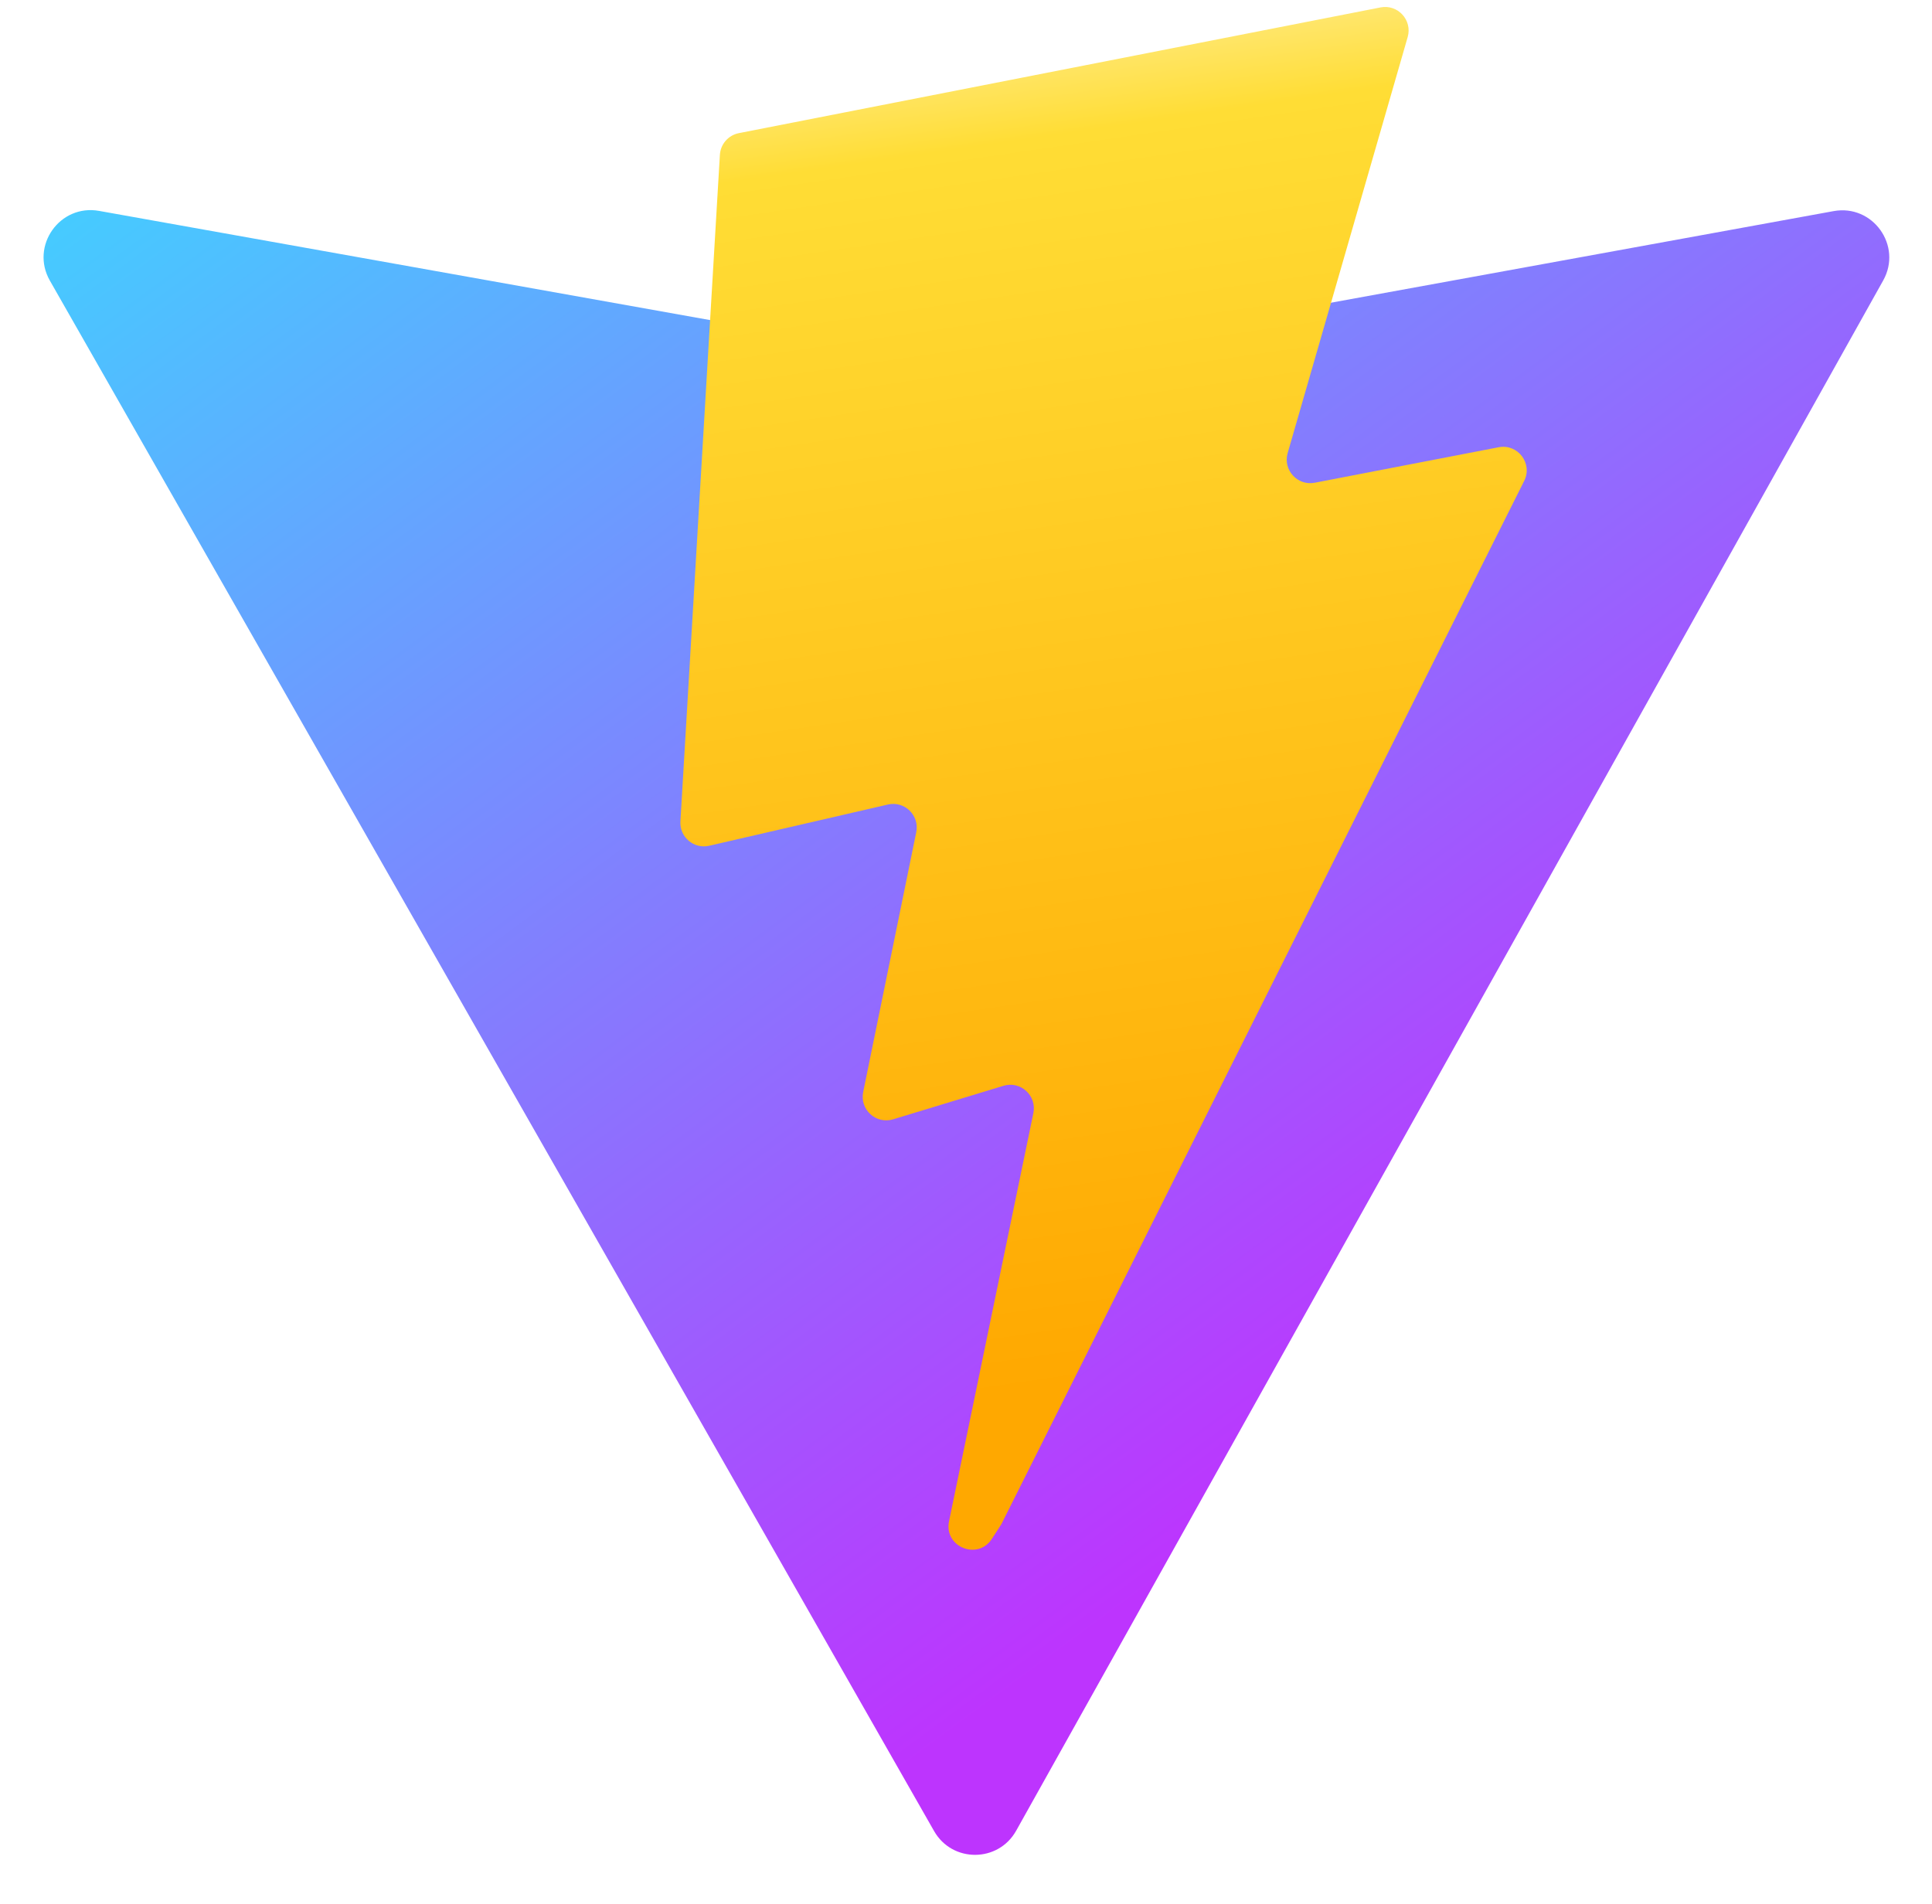
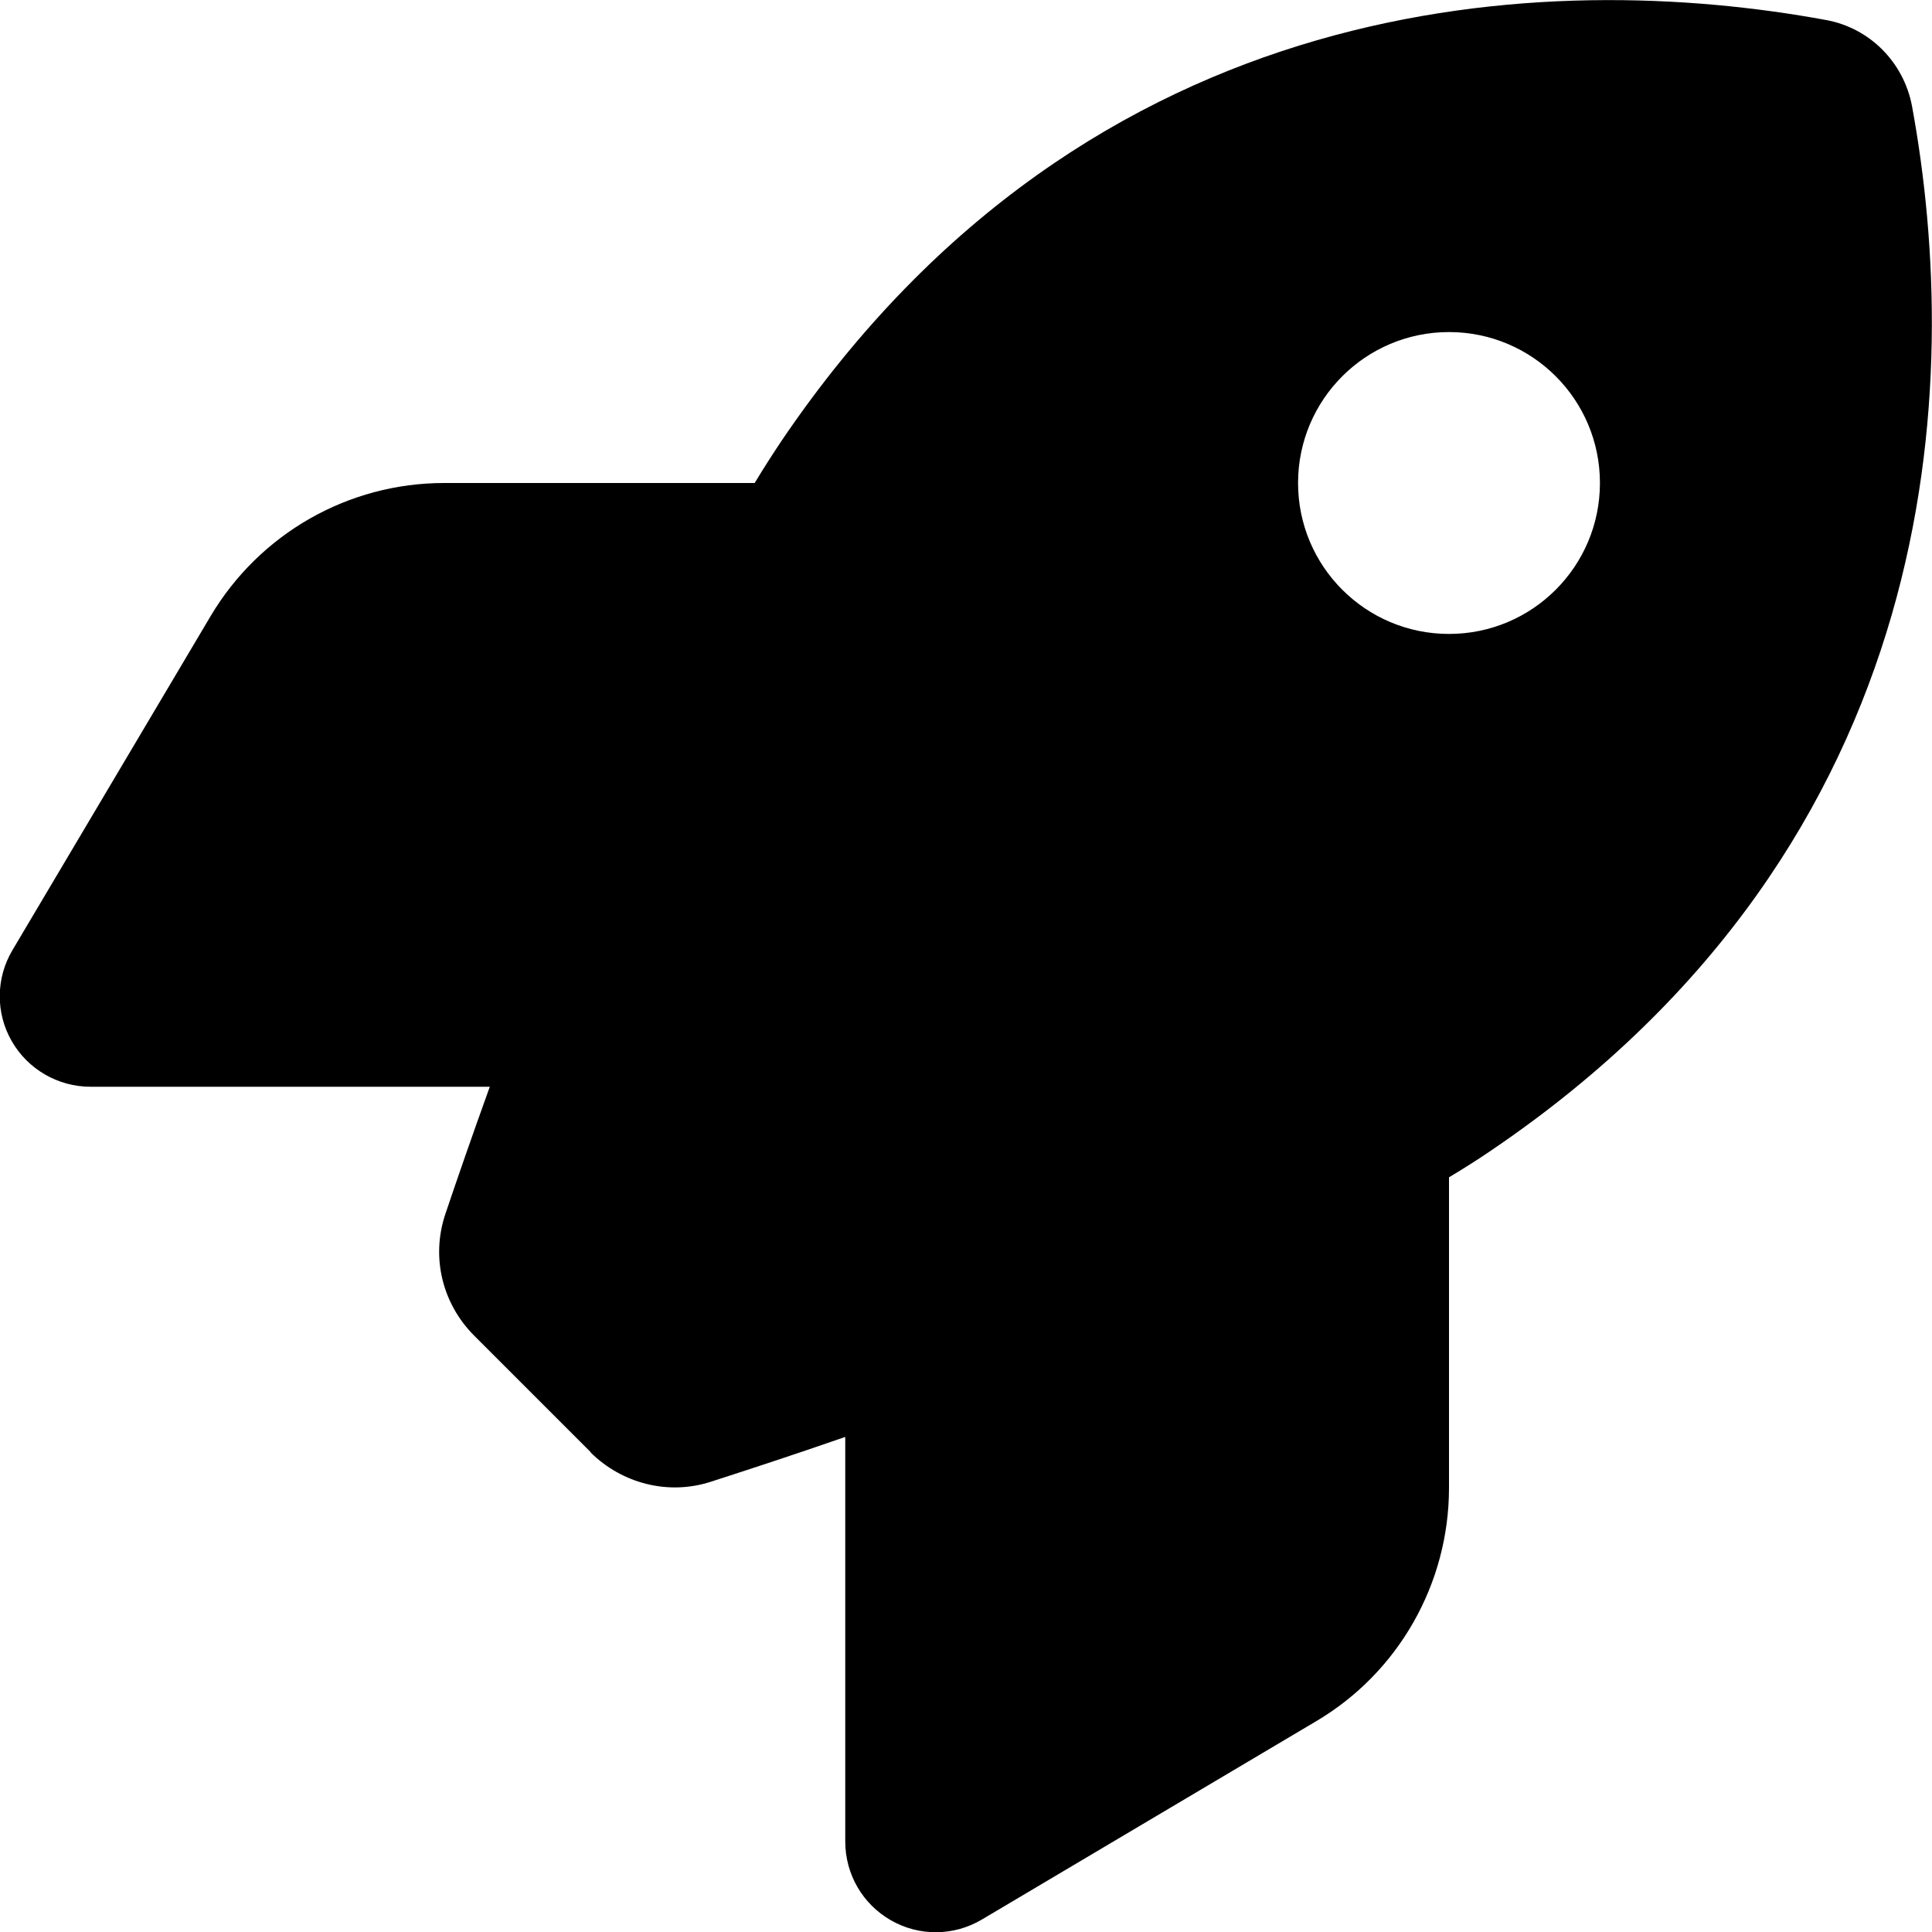
- <svg xmlns="http://www.w3.org/2000/svg" width="410" height="404" viewBox="0 0 410 404" fill="none">
-   <path d="M399.641 59.525L215.643 388.545C211.844 395.338 202.084 395.378 198.228 388.618L10.582 59.556C6.381 52.19 12.68 43.267 21.028 44.759L205.223 77.682C206.398 77.892 207.601 77.89 208.776 77.676L389.119 44.806C397.439 43.289 403.768 52.143 399.641 59.525Z" fill="url(#paint0_linear)" />
-   <path d="M292.965 1.574L156.801 28.255C154.563 28.694 152.906 30.59 152.771 32.866L144.395 174.33C144.198 177.662 147.258 180.248 150.51 179.498L188.42 170.749C191.967 169.931 195.172 173.055 194.443 176.622L183.18 231.775C182.422 235.487 185.907 238.661 189.532 237.56L212.947 230.446C216.577 229.344 220.065 232.527 219.297 236.242L201.398 322.875C200.278 328.294 207.486 331.249 210.492 326.603L212.5 323.5L323.454 102.072C325.312 98.365 322.108 94.137 318.036 94.923L279.014 102.454C275.347 103.161 272.227 99.746 273.262 96.158L298.731 7.867C299.767 4.273 296.636 0.855 292.965 1.574Z" fill="url(#paint1_linear)" />
-   <defs>
-     <linearGradient id="paint0_linear" x1="6" y1="33" x2="235" y2="344" gradientUnits="userSpaceOnUse">
-       <stop stop-color="#41D1FF" />
-       <stop offset="1" stop-color="#BD34FE" />
-     </linearGradient>
-     <linearGradient id="paint1_linear" x1="194.651" y1="8.818" x2="236.076" y2="292.989" gradientUnits="userSpaceOnUse">
-       <stop stop-color="#FFEA83" />
-       <stop offset="0.083" stop-color="#FFDD35" />
-       <stop offset="1" stop-color="#FFA800" />
-     </linearGradient>
-   </defs>
+ <svg xmlns="http://www.w3.org/2000/svg" viewBox="0 0 512 512">
+   <path d="M156.6 384.9L125.7 354c-8.5-8.5-11.5-20.8-7.7-32.2c3-8.9 7-20.5 11.8-33.8L24 288c-8.6 0-16.6-4.6-20.9-12.1s-4.2-16.7 .2-24.1l52.5-88.5c13-21.9 36.5-35.3 61.9-35.3l82.3 0c2.4-4 4.8-7.7 7.2-11.3C289.1-4.1 411.1-8.1 483.9 5.3c11.6 2.1 20.6 11.2 22.8 22.8c13.4 72.9 9.3 194.8-111.4 276.7c-3.5 2.4-7.3 4.8-11.3 7.2l0 82.3c0 25.4-13.4 49-35.3 61.9l-88.5 52.5c-7.4 4.4-16.6 4.5-24.1 .2s-12.1-12.2-12.1-20.9l0-107.2c-14.1 4.9-26.4 8.9-35.7 11.9c-11.2 3.6-23.4 .5-31.8-7.8zM384 168a40 40 0 1 0 0-80 40 40 0 1 0 0 80z" />
</svg>
